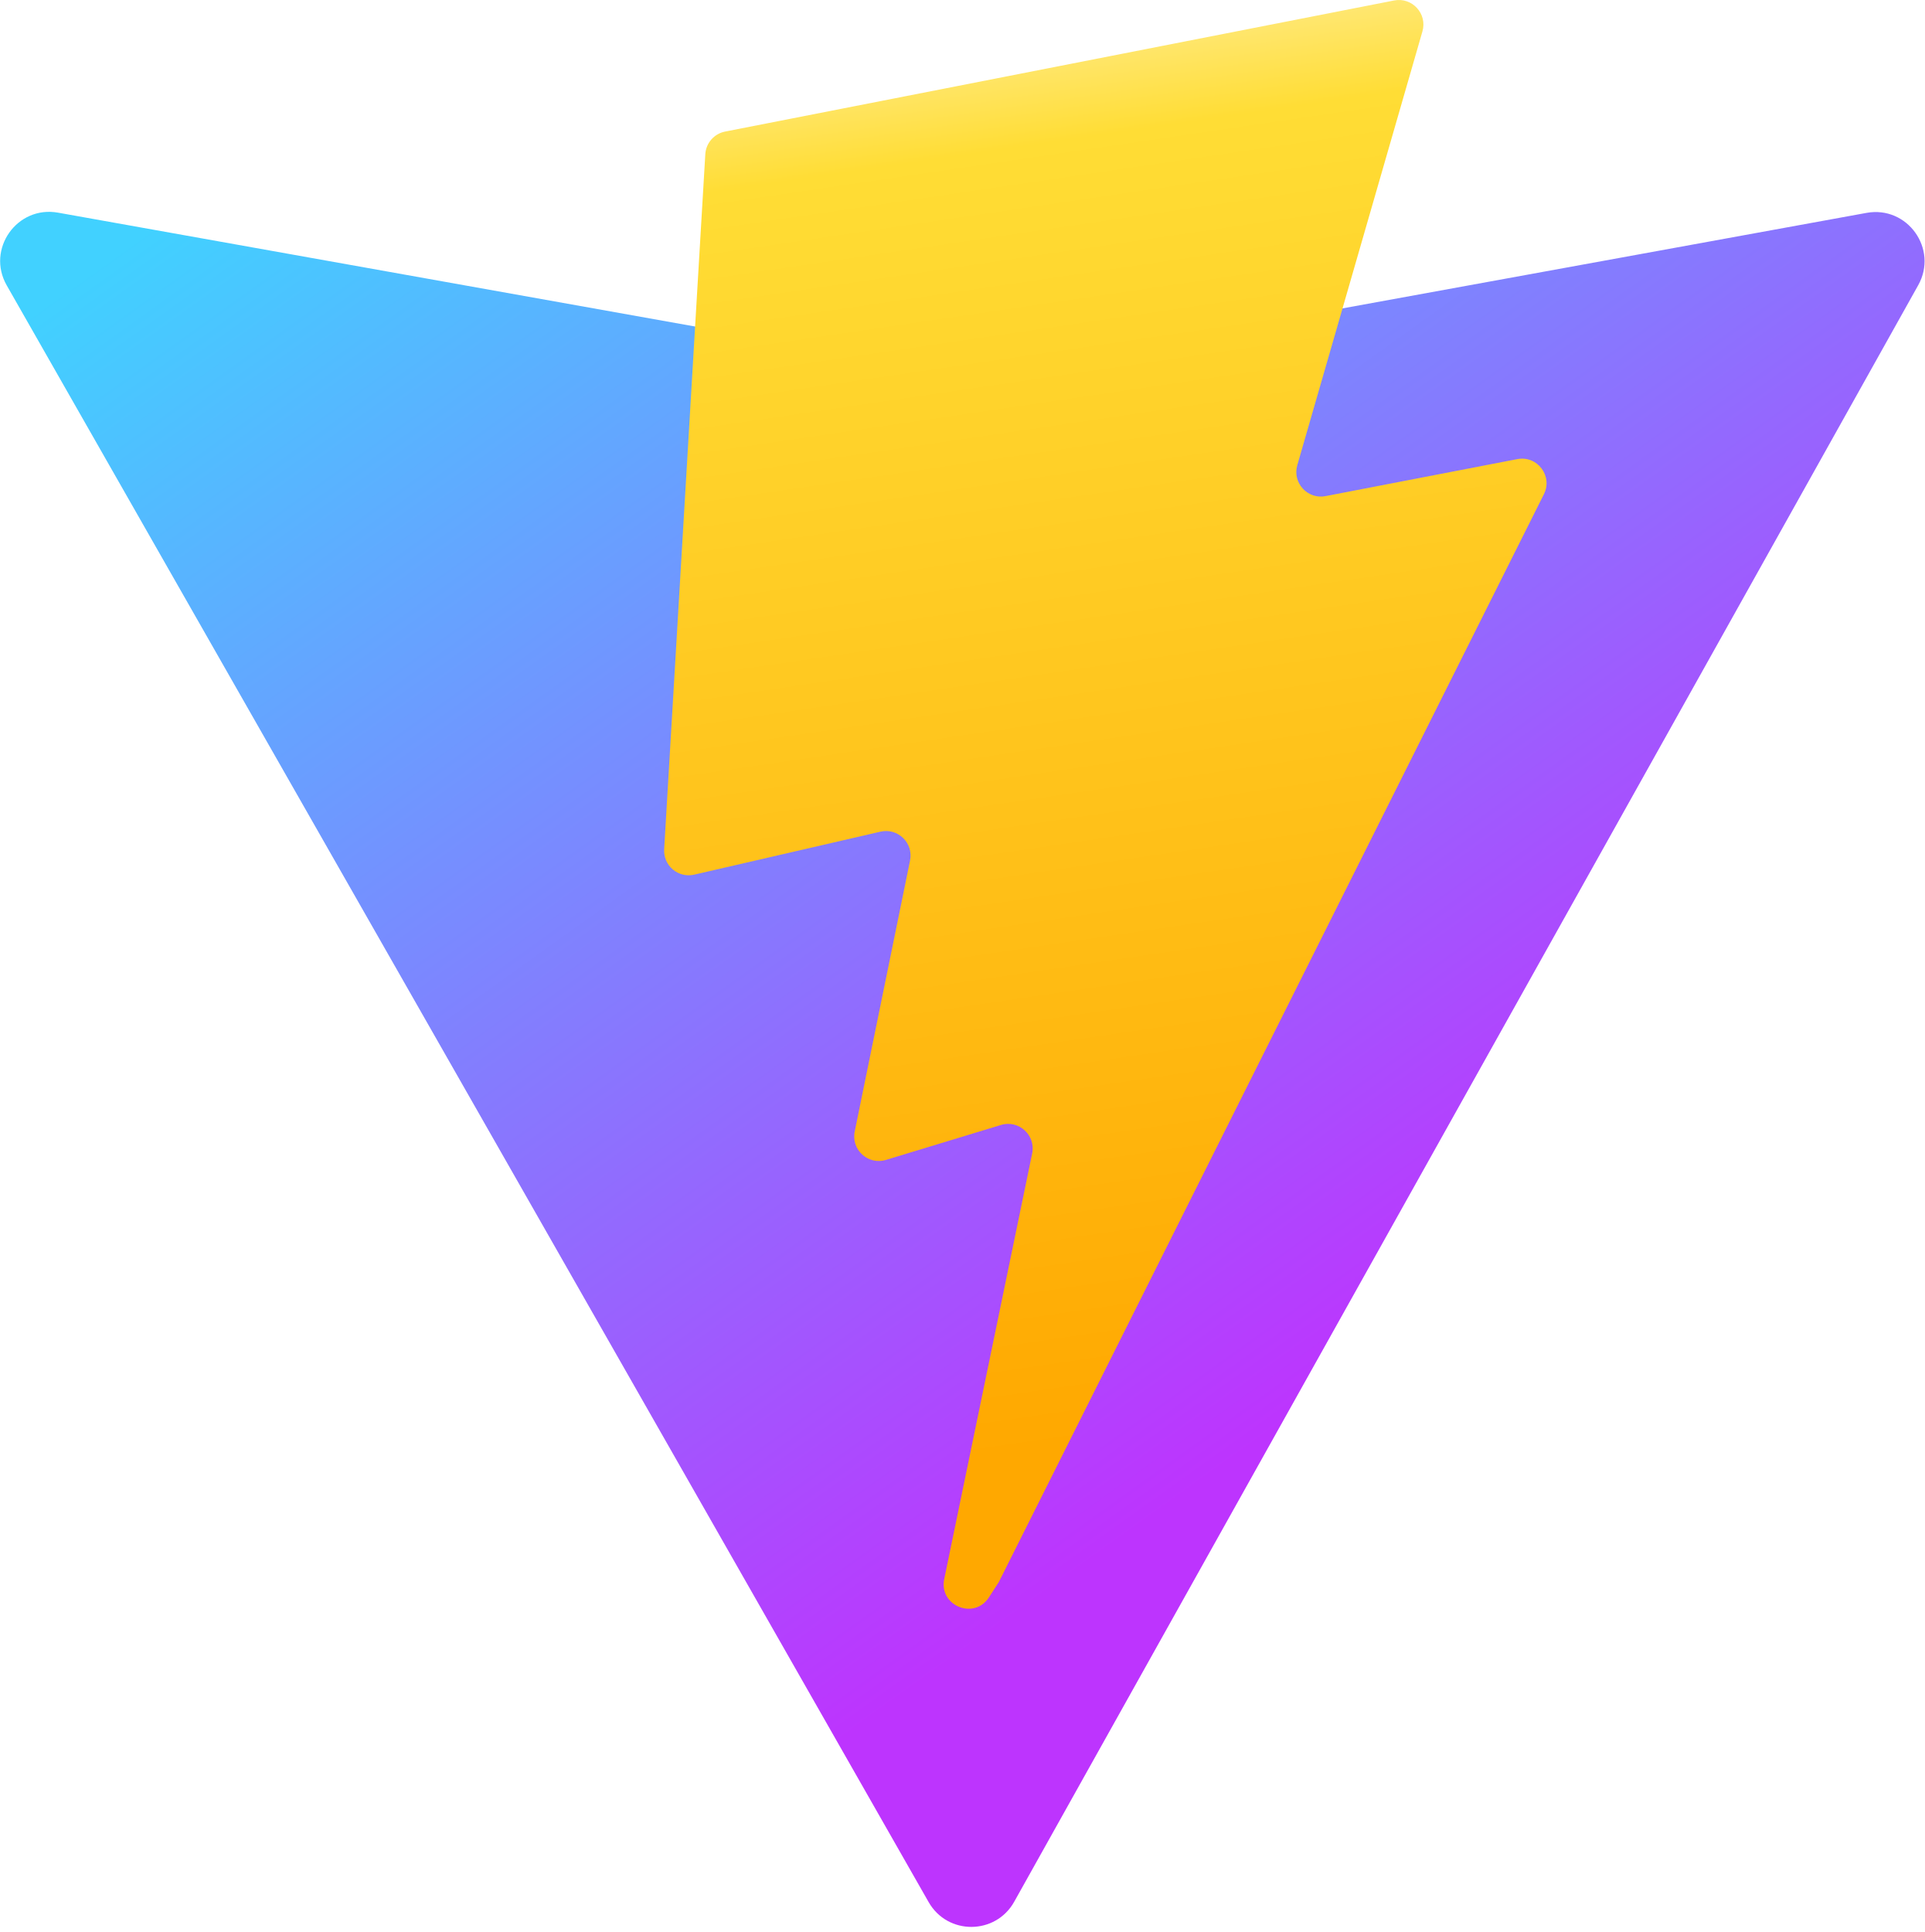
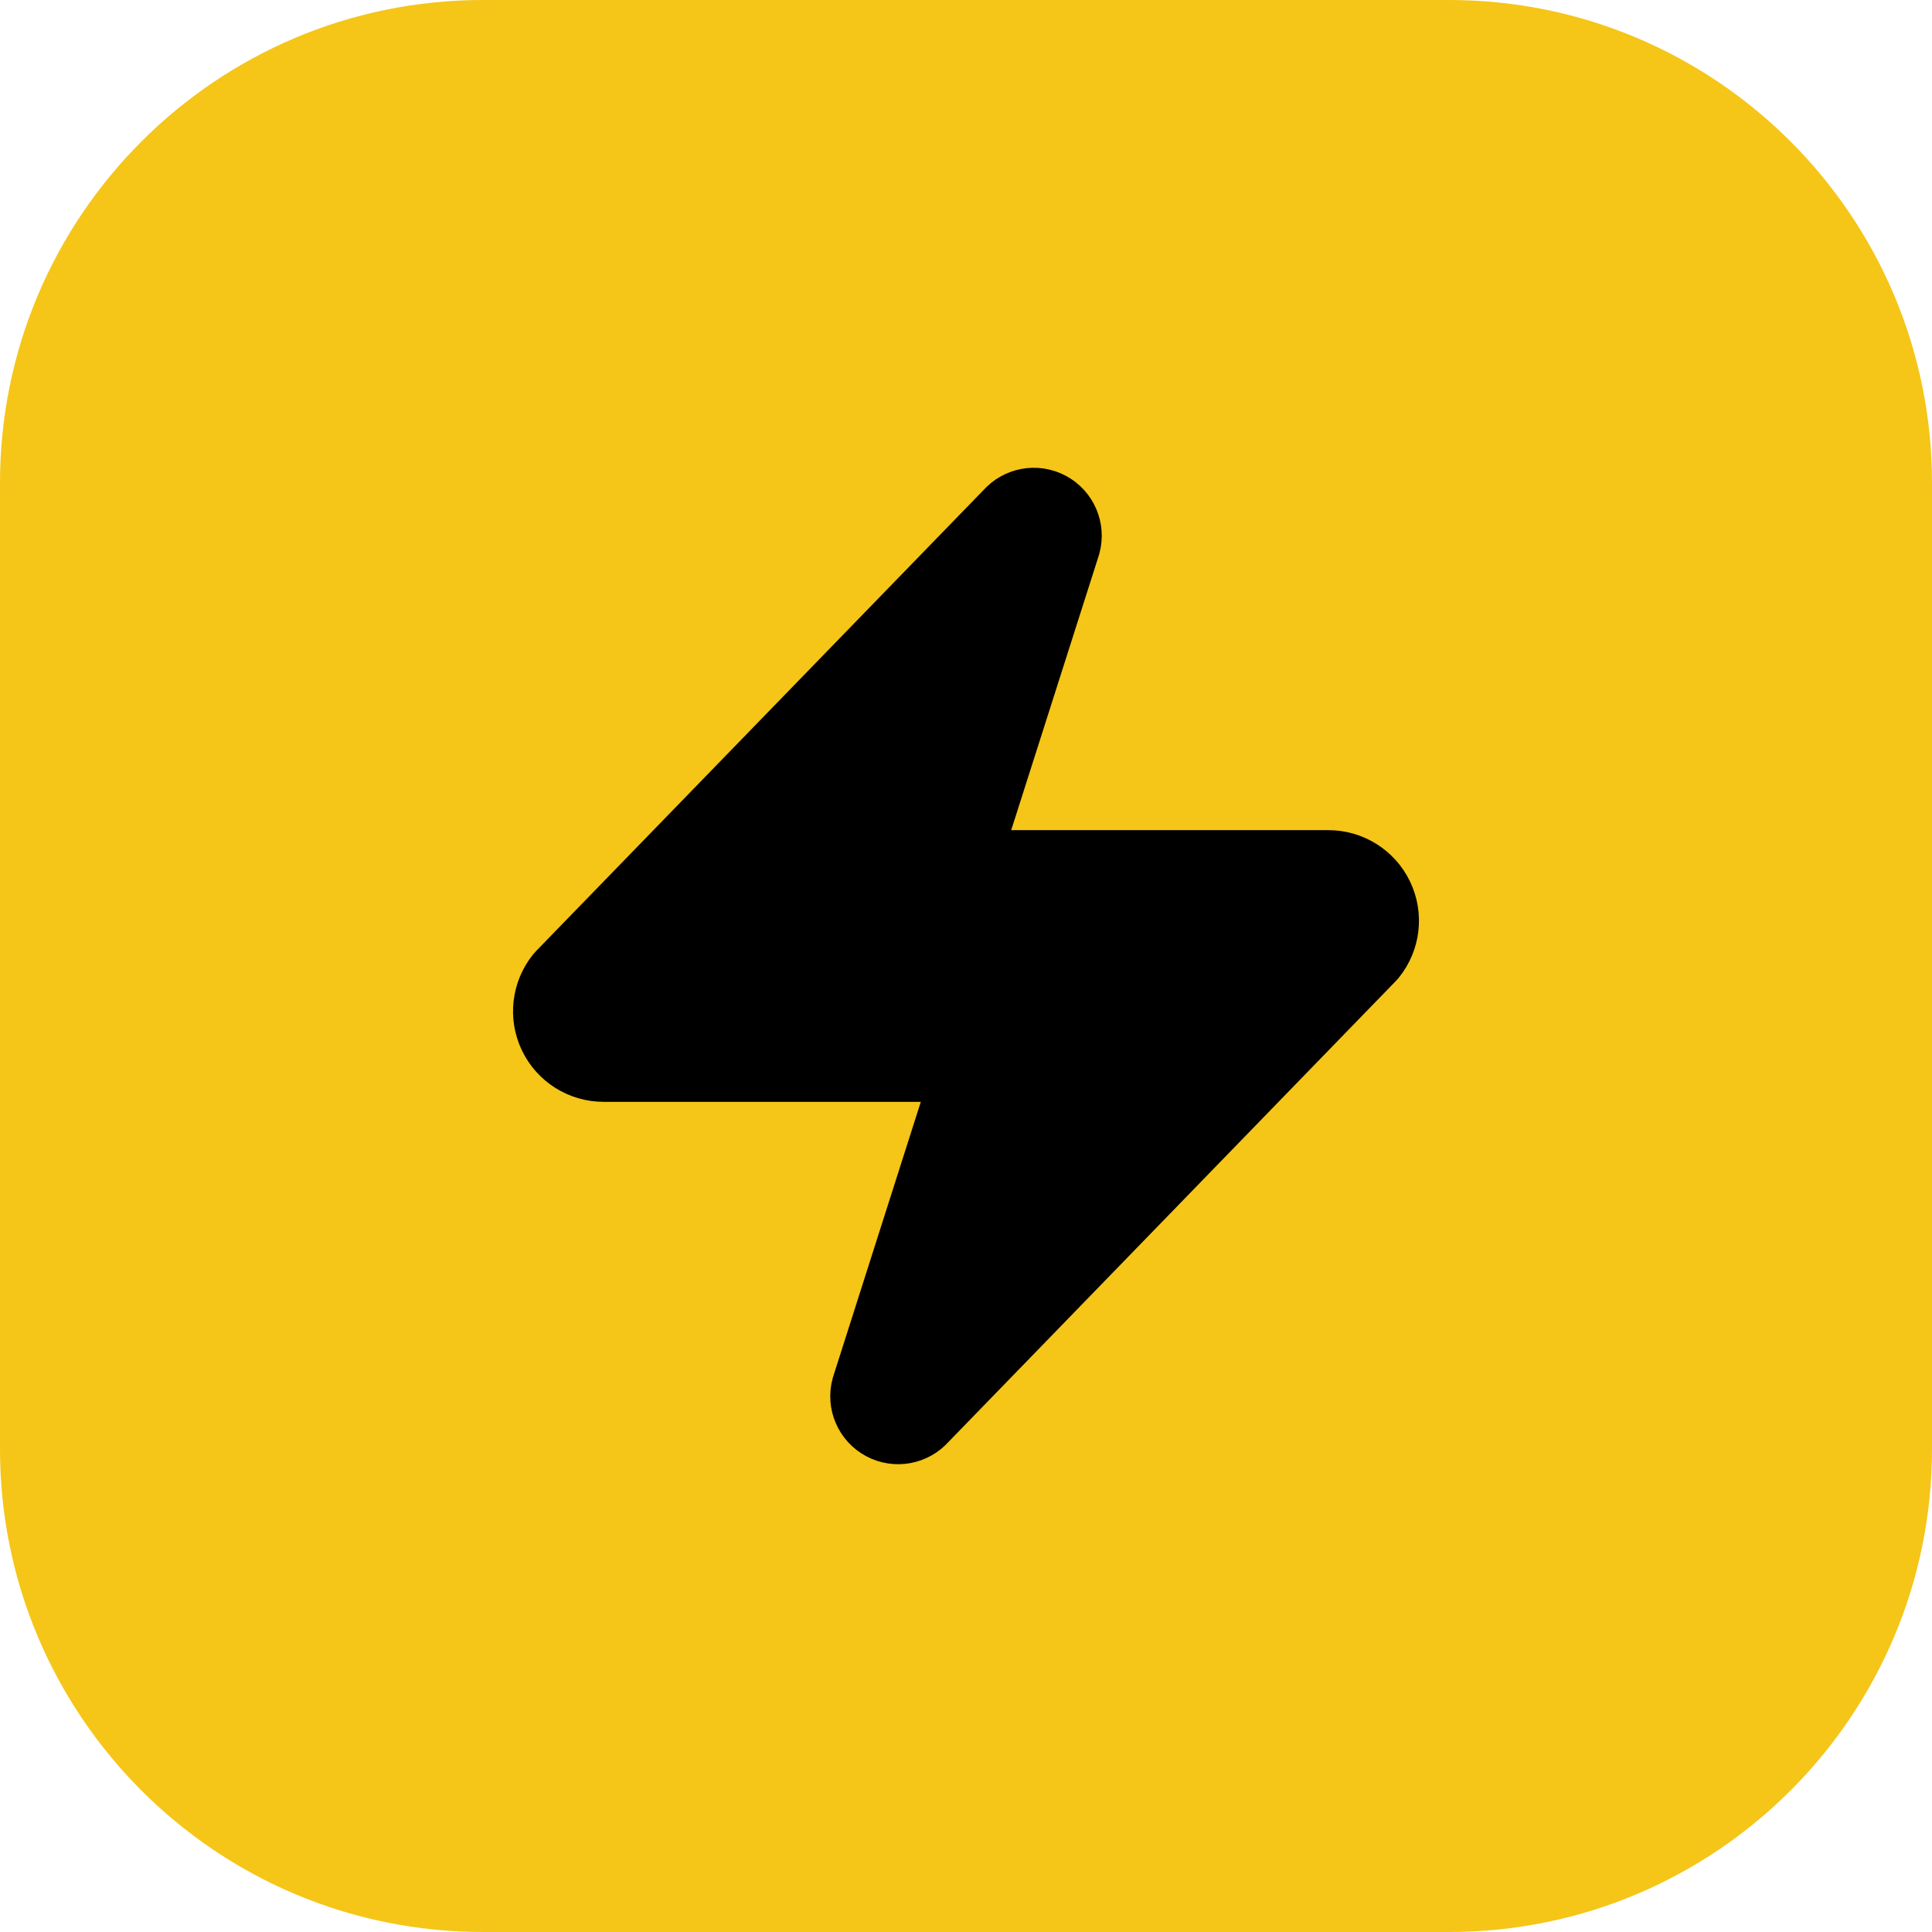
- <svg xmlns="http://www.w3.org/2000/svg" aria-hidden="true" role="img" class="iconify iconify--logos" width="31.88" height="32" preserveAspectRatio="xMidYMid meet" viewBox="0 0 256 257">
-   <defs>
-     <linearGradient id="IconifyId1813088fe1fbc01fb466" x1="-.828%" x2="57.636%" y1="7.652%" y2="78.411%">
-       <stop offset="0%" stop-color="#41D1FF" />
-       <stop offset="100%" stop-color="#BD34FE" />
-     </linearGradient>
-     <linearGradient id="IconifyId1813088fe1fbc01fb467" x1="43.376%" x2="50.316%" y1="2.242%" y2="89.03%">
-       <stop offset="0%" stop-color="#FFEA83" />
-       <stop offset="8.333%" stop-color="#FFDD35" />
-       <stop offset="100%" stop-color="#FFA800" />
-     </linearGradient>
-   </defs>
-   <path fill="url(#IconifyId1813088fe1fbc01fb466)" d="M255.153 37.938L134.897 252.976c-2.483 4.44-8.862 4.466-11.382.048L.875 37.958c-2.746-4.814 1.371-10.646 6.827-9.67l120.385 21.517a6.537 6.537 0 0 0 2.322-.004l117.867-21.483c5.438-.991 9.574 4.796 6.877 9.62Z" />
-   <path fill="url(#IconifyId1813088fe1fbc01fb467)" d="M185.432.063L96.44 17.501a3.268 3.268 0 0 0-2.634 3.014l-5.474 92.456a3.268 3.268 0 0 0 3.997 3.378l24.777-5.718c2.318-.535 4.413 1.507 3.936 3.838l-7.361 36.047c-.495 2.426 1.782 4.5 4.151 3.78l15.304-4.649c2.372-.72 4.652 1.36 4.15 3.788l-11.698 56.621c-.732 3.542 3.979 5.473 5.943 2.437l1.313-2.028l72.516-144.72c1.215-2.423-.88-5.186-3.54-4.672l-25.505 4.922c-2.396.462-4.435-1.77-3.759-4.114l16.646-57.705c.677-2.35-1.37-4.583-3.769-4.113Z" />
+ <svg xmlns="http://www.w3.org/2000/svg" viewBox="0 0 32 32">
+   <rect width="32" height="32" rx="8" fill="#f5c518" />
+   <svg x="7" y="7" width="18" height="18" viewBox="0 0 24 24" fill="#000" stroke="#000" stroke-width="2" stroke-linecap="round" stroke-linejoin="round">
+     <path d="M4 14a1 1 0 0 1-.78-1.63l9.9-10.2a.5.5 0 0 1 .86.46l-1.92 6.02A1 1 0 0 0 13 10h7a1 1 0 0 1 .78 1.63l-9.9 10.2a.5.5 0 0 1-.86-.46l1.92-6.02A1 1 0 0 0 11 14z" />
+   </svg>
</svg>
